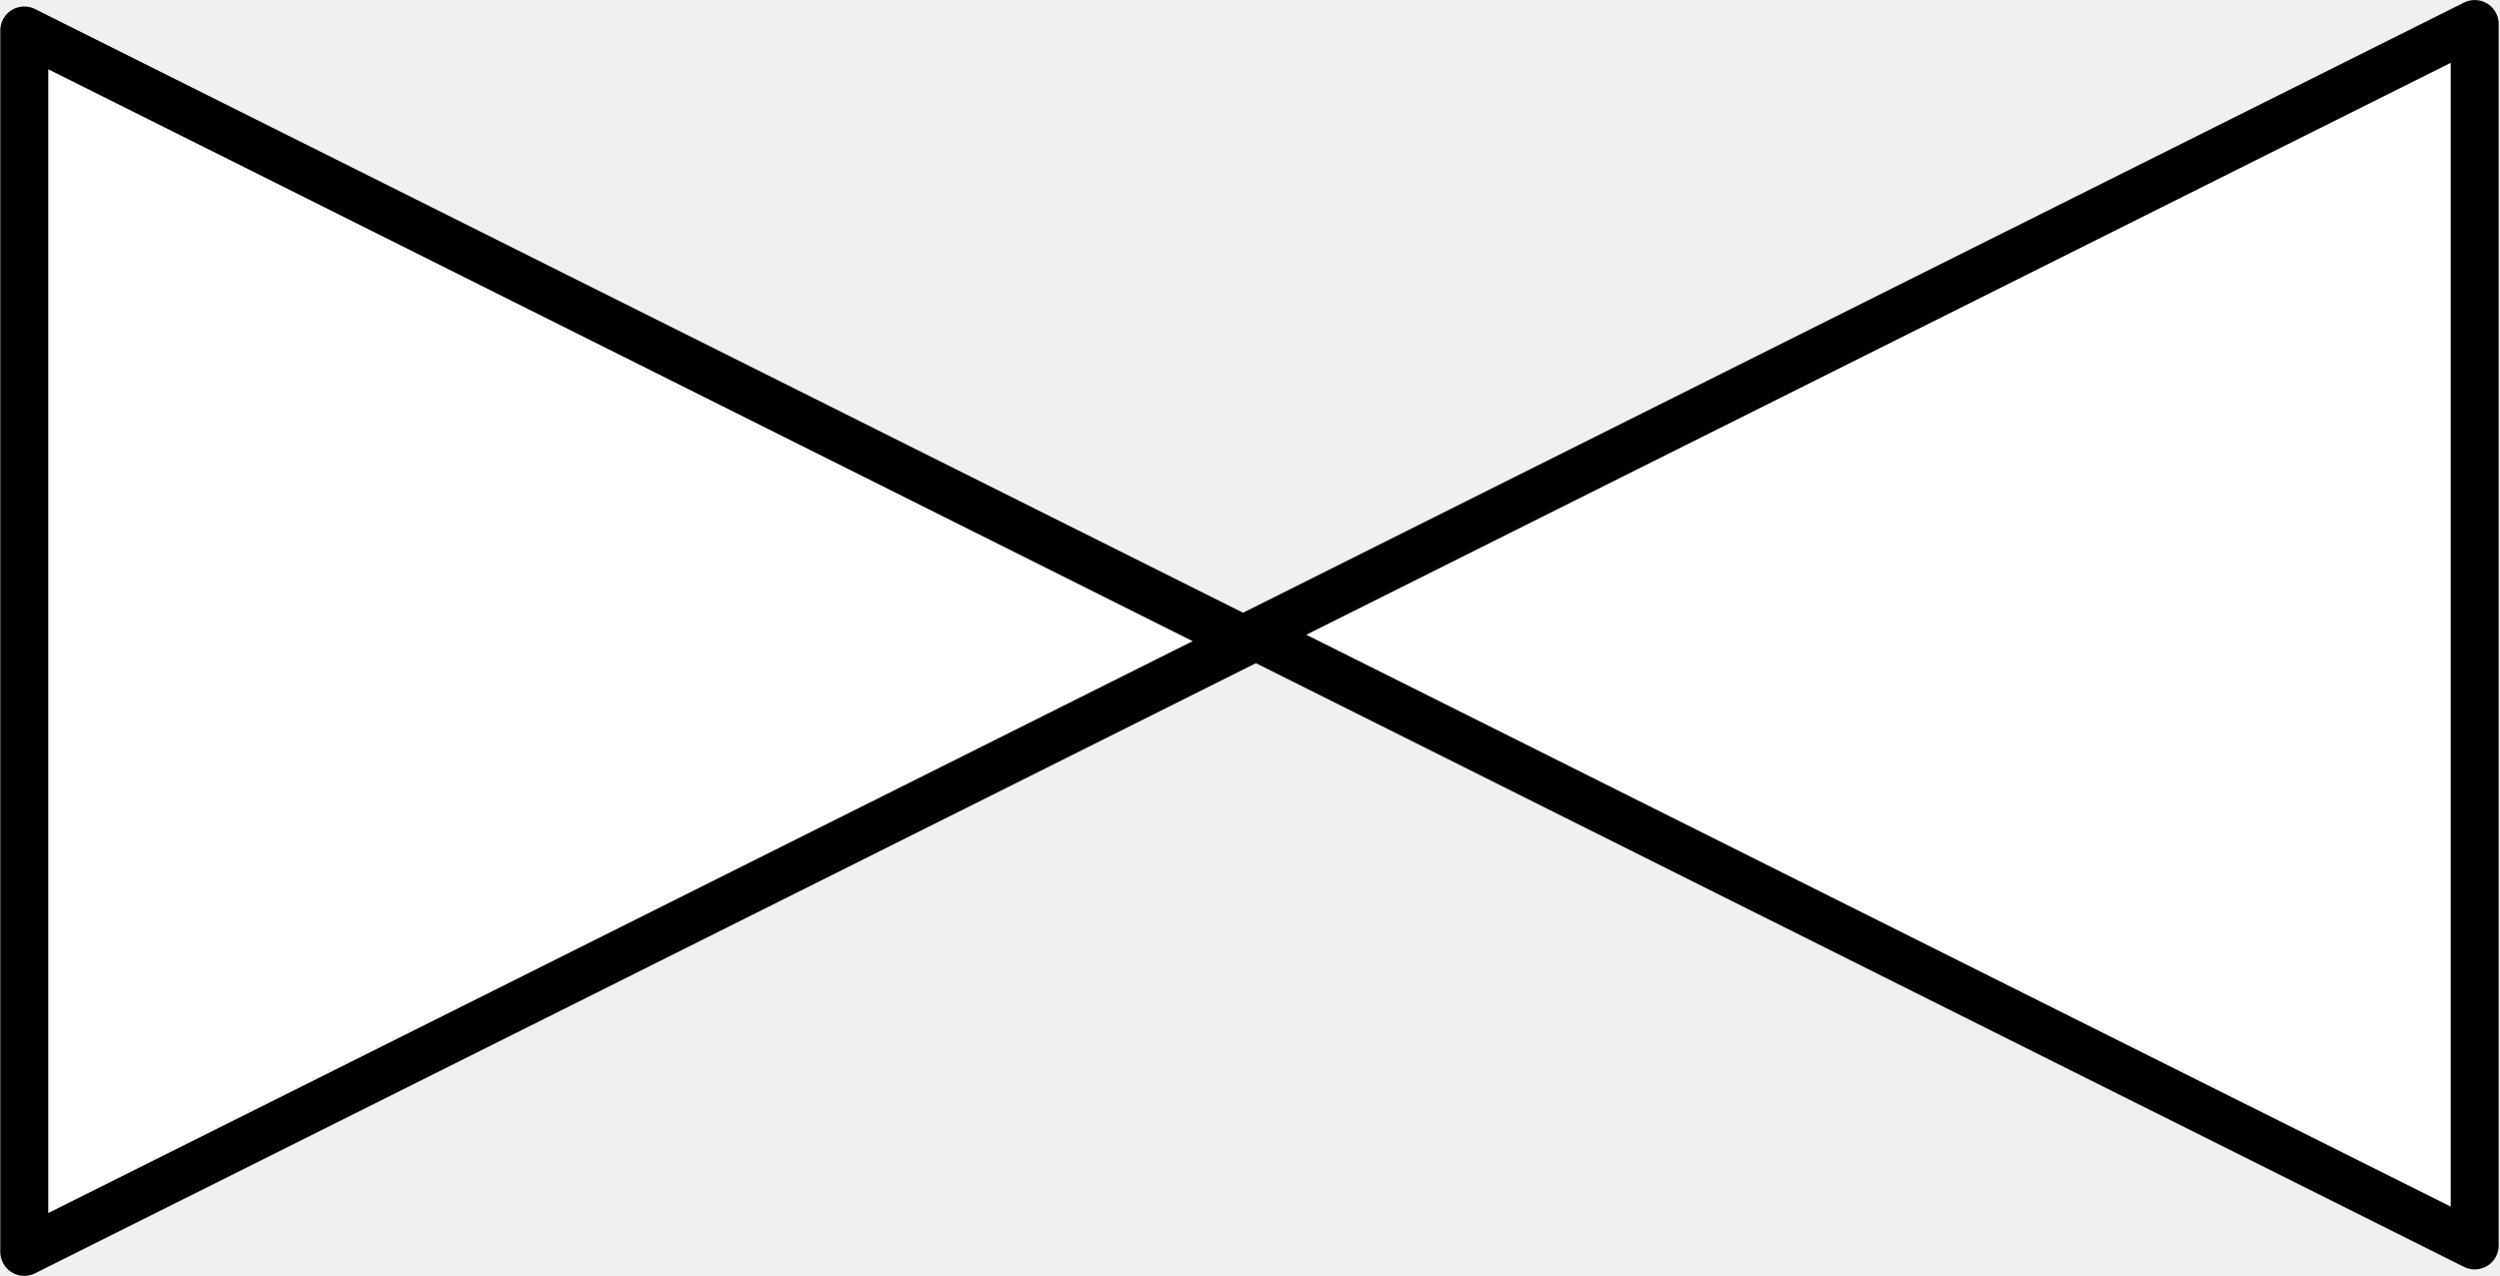
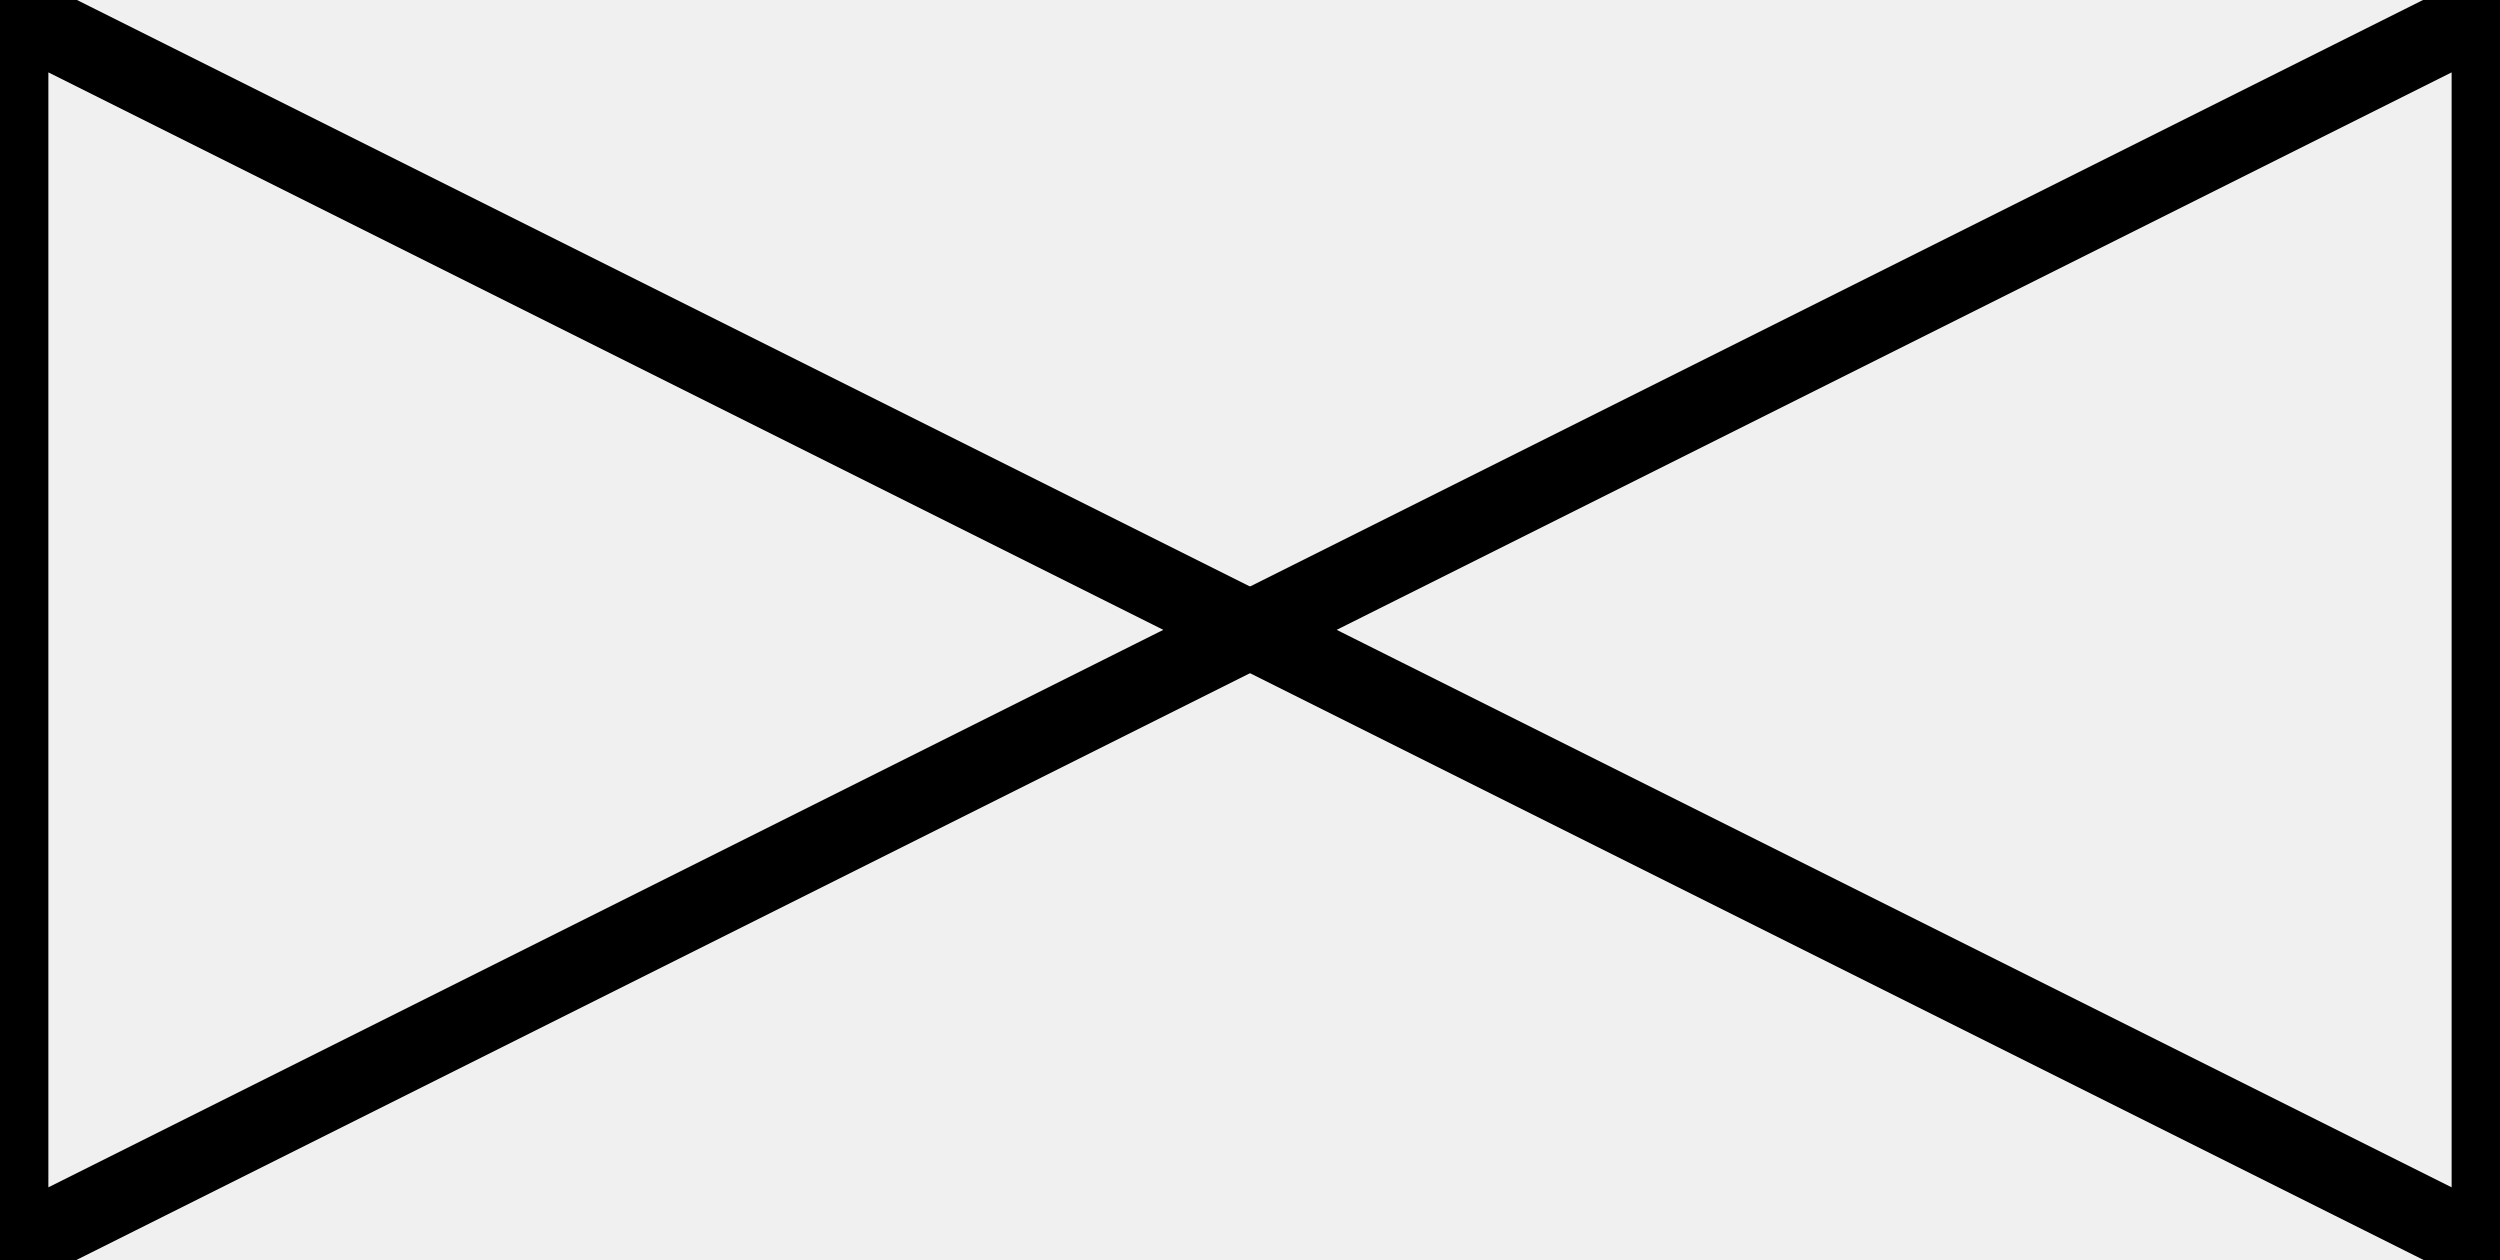
- <svg xmlns="http://www.w3.org/2000/svg" xmlns:ns1="http://schemas.microsoft.com/visio/2003/SVGExtensions/" width="1.627in" height="0.831in" viewBox="0 0 117.16 59.857" xml:space="preserve" color-interpolation-filters="sRGB" class="st2">
-   <ns1:documentProperties ns1:langID="2057" ns1:metric="true" ns1:viewMarkup="false" />
-   <style type="text/css">
- 	
- 		.st1 {fill:#ffffff;stroke:#000000;stroke-linecap:round;stroke-linejoin:round;stroke-width:2.25}
- 		.st2 {fill:none;fill-rule:evenodd;font-size:12px;overflow:visible;stroke-linecap:square;stroke-miterlimit:3}
- 	
- 	</style>
-   <g ns1:mID="0" ns1:index="1" ns1:groupContext="foregroundPage">
-     <ns1:pageProperties ns1:drawingScale="0.0393701" ns1:pageScale="0.0393701" ns1:drawingUnits="24" ns1:shadowOffsetX="8.50394" ns1:shadowOffsetY="-8.50394" />
-     <ns1:layer ns1:name="Symbol" ns1:index="0" />
-     <g id="shape1406-1" ns1:mID="1406" ns1:groupContext="shape" ns1:layerMember="0" transform="translate(60.9823,1.4298) rotate(90)">
-       <ns1:userDefs>
-         <ns1:ud ns1:nameU="visVersion" ns1:val="VT0(15):26" />
-         <ns1:ud ns1:nameU="visMasterStencil" ns1:prompt="" ns1:val="VT4(Basic_M.vssx)" />
-       </ns1:userDefs>
-       <path d="M57.3 59.86 L28.65 2.55 L0 59.86 L57.3 59.86 Z" class="st1" />
+ <svg xmlns="http://www.w3.org/2000/svg" version="1.1" width="34.129mm" height="17.197mm" viewBox="-0.031 -0.031 8.062 4.062">
+   <defs vector-effect="non-scaling-stroke" />
+   <g>
+     <g id="cell-RnfLC_OCD_TFDwc1yJpn-1" layer="Symbol">
+       <path d="M8 4L4 2 8 0Z" fill="none" stroke="rgb(0, 0, 0)" stroke-miterlimit="10" pointer-events="all" stroke-width="0.25" stroke-linecap="round" stroke-linejoin="round" />
    </g>
-     <g id="shape1412-3" ns1:mID="1412" ns1:groupContext="shape" ns1:layerMember="0" transform="translate(56.1775,58.4275) rotate(-90)">
-       <ns1:userDefs>
-         <ns1:ud ns1:nameU="visVersion" ns1:val="VT0(15):26" />
-         <ns1:ud ns1:nameU="visMasterStencil" ns1:prompt="" ns1:val="VT4(Basic_M.vssx)" />
-       </ns1:userDefs>
-       <path d="M57.3 59.86 L28.65 2.55 L0 59.86 L57.3 59.86 Z" class="st1" />
+     <g id="cell-RnfLC_OCD_TFDwc1yJpn-0" layer="Symbol">
+       <path d="M0 0L4 2 0 4Z" fill="none" stroke="rgb(0, 0, 0)" stroke-miterlimit="10" pointer-events="all" stroke-width="0.25" stroke-linecap="round" stroke-linejoin="round" />
    </g>
  </g>
</svg>
